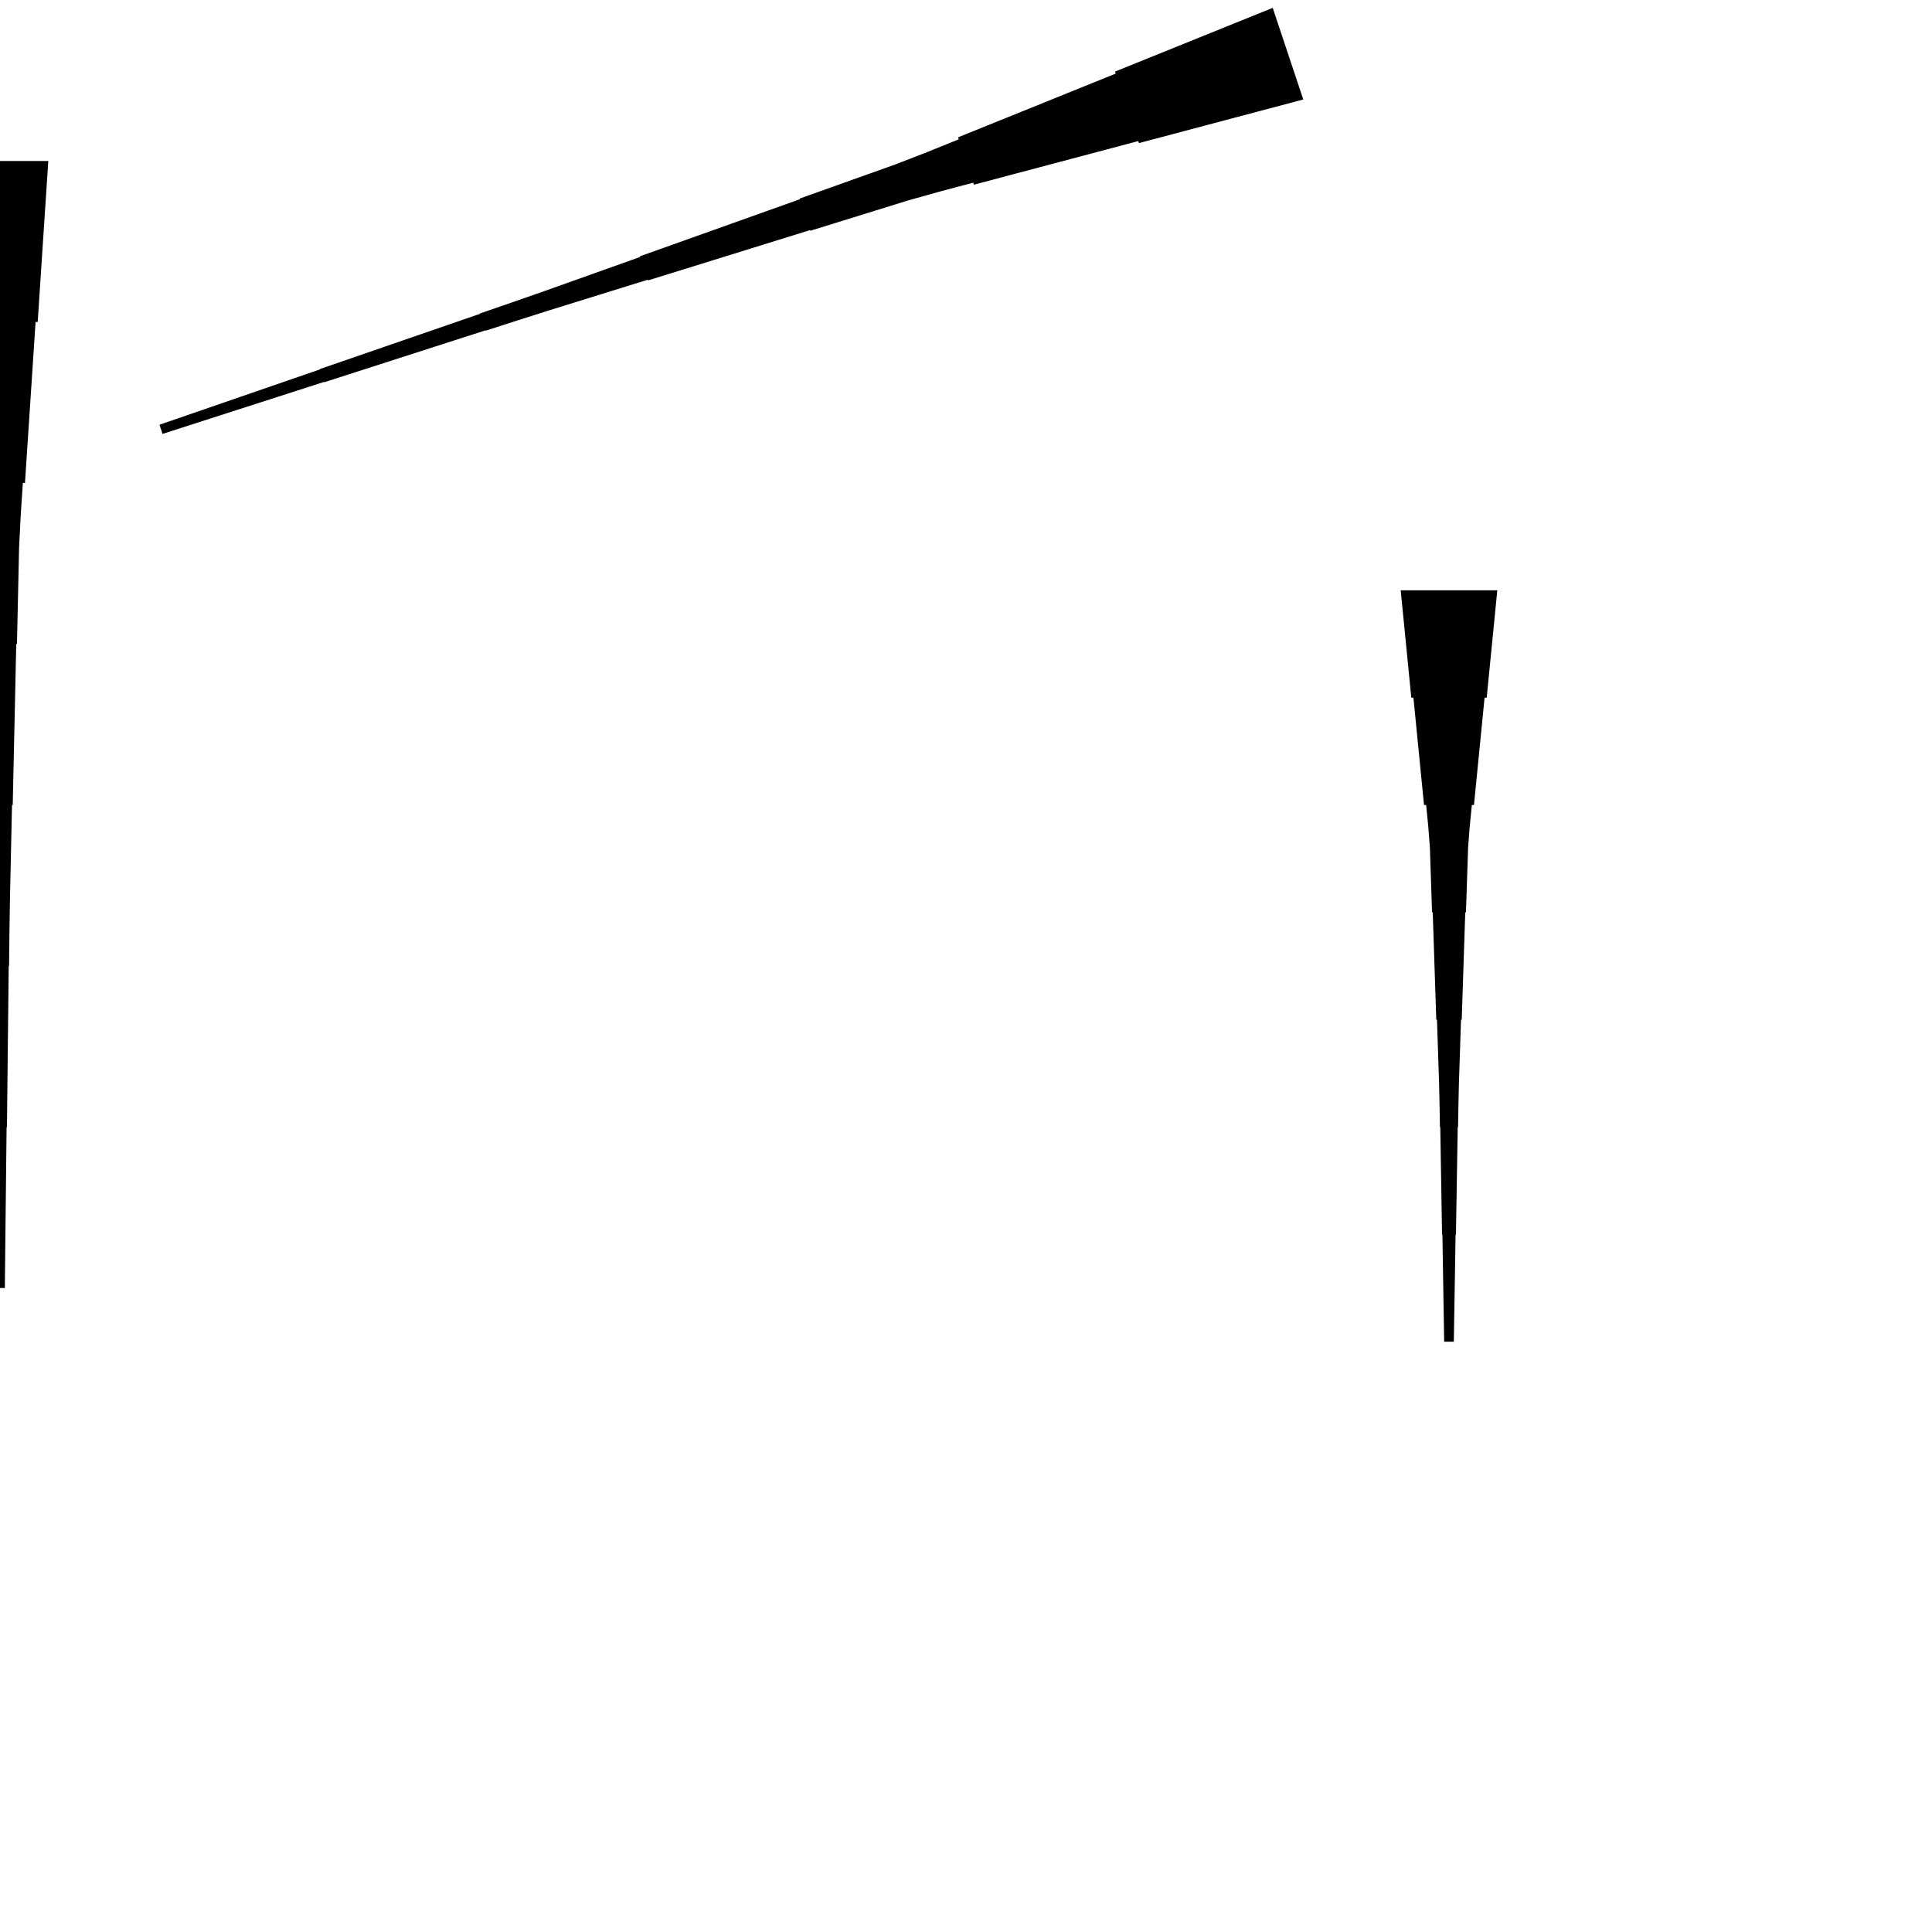
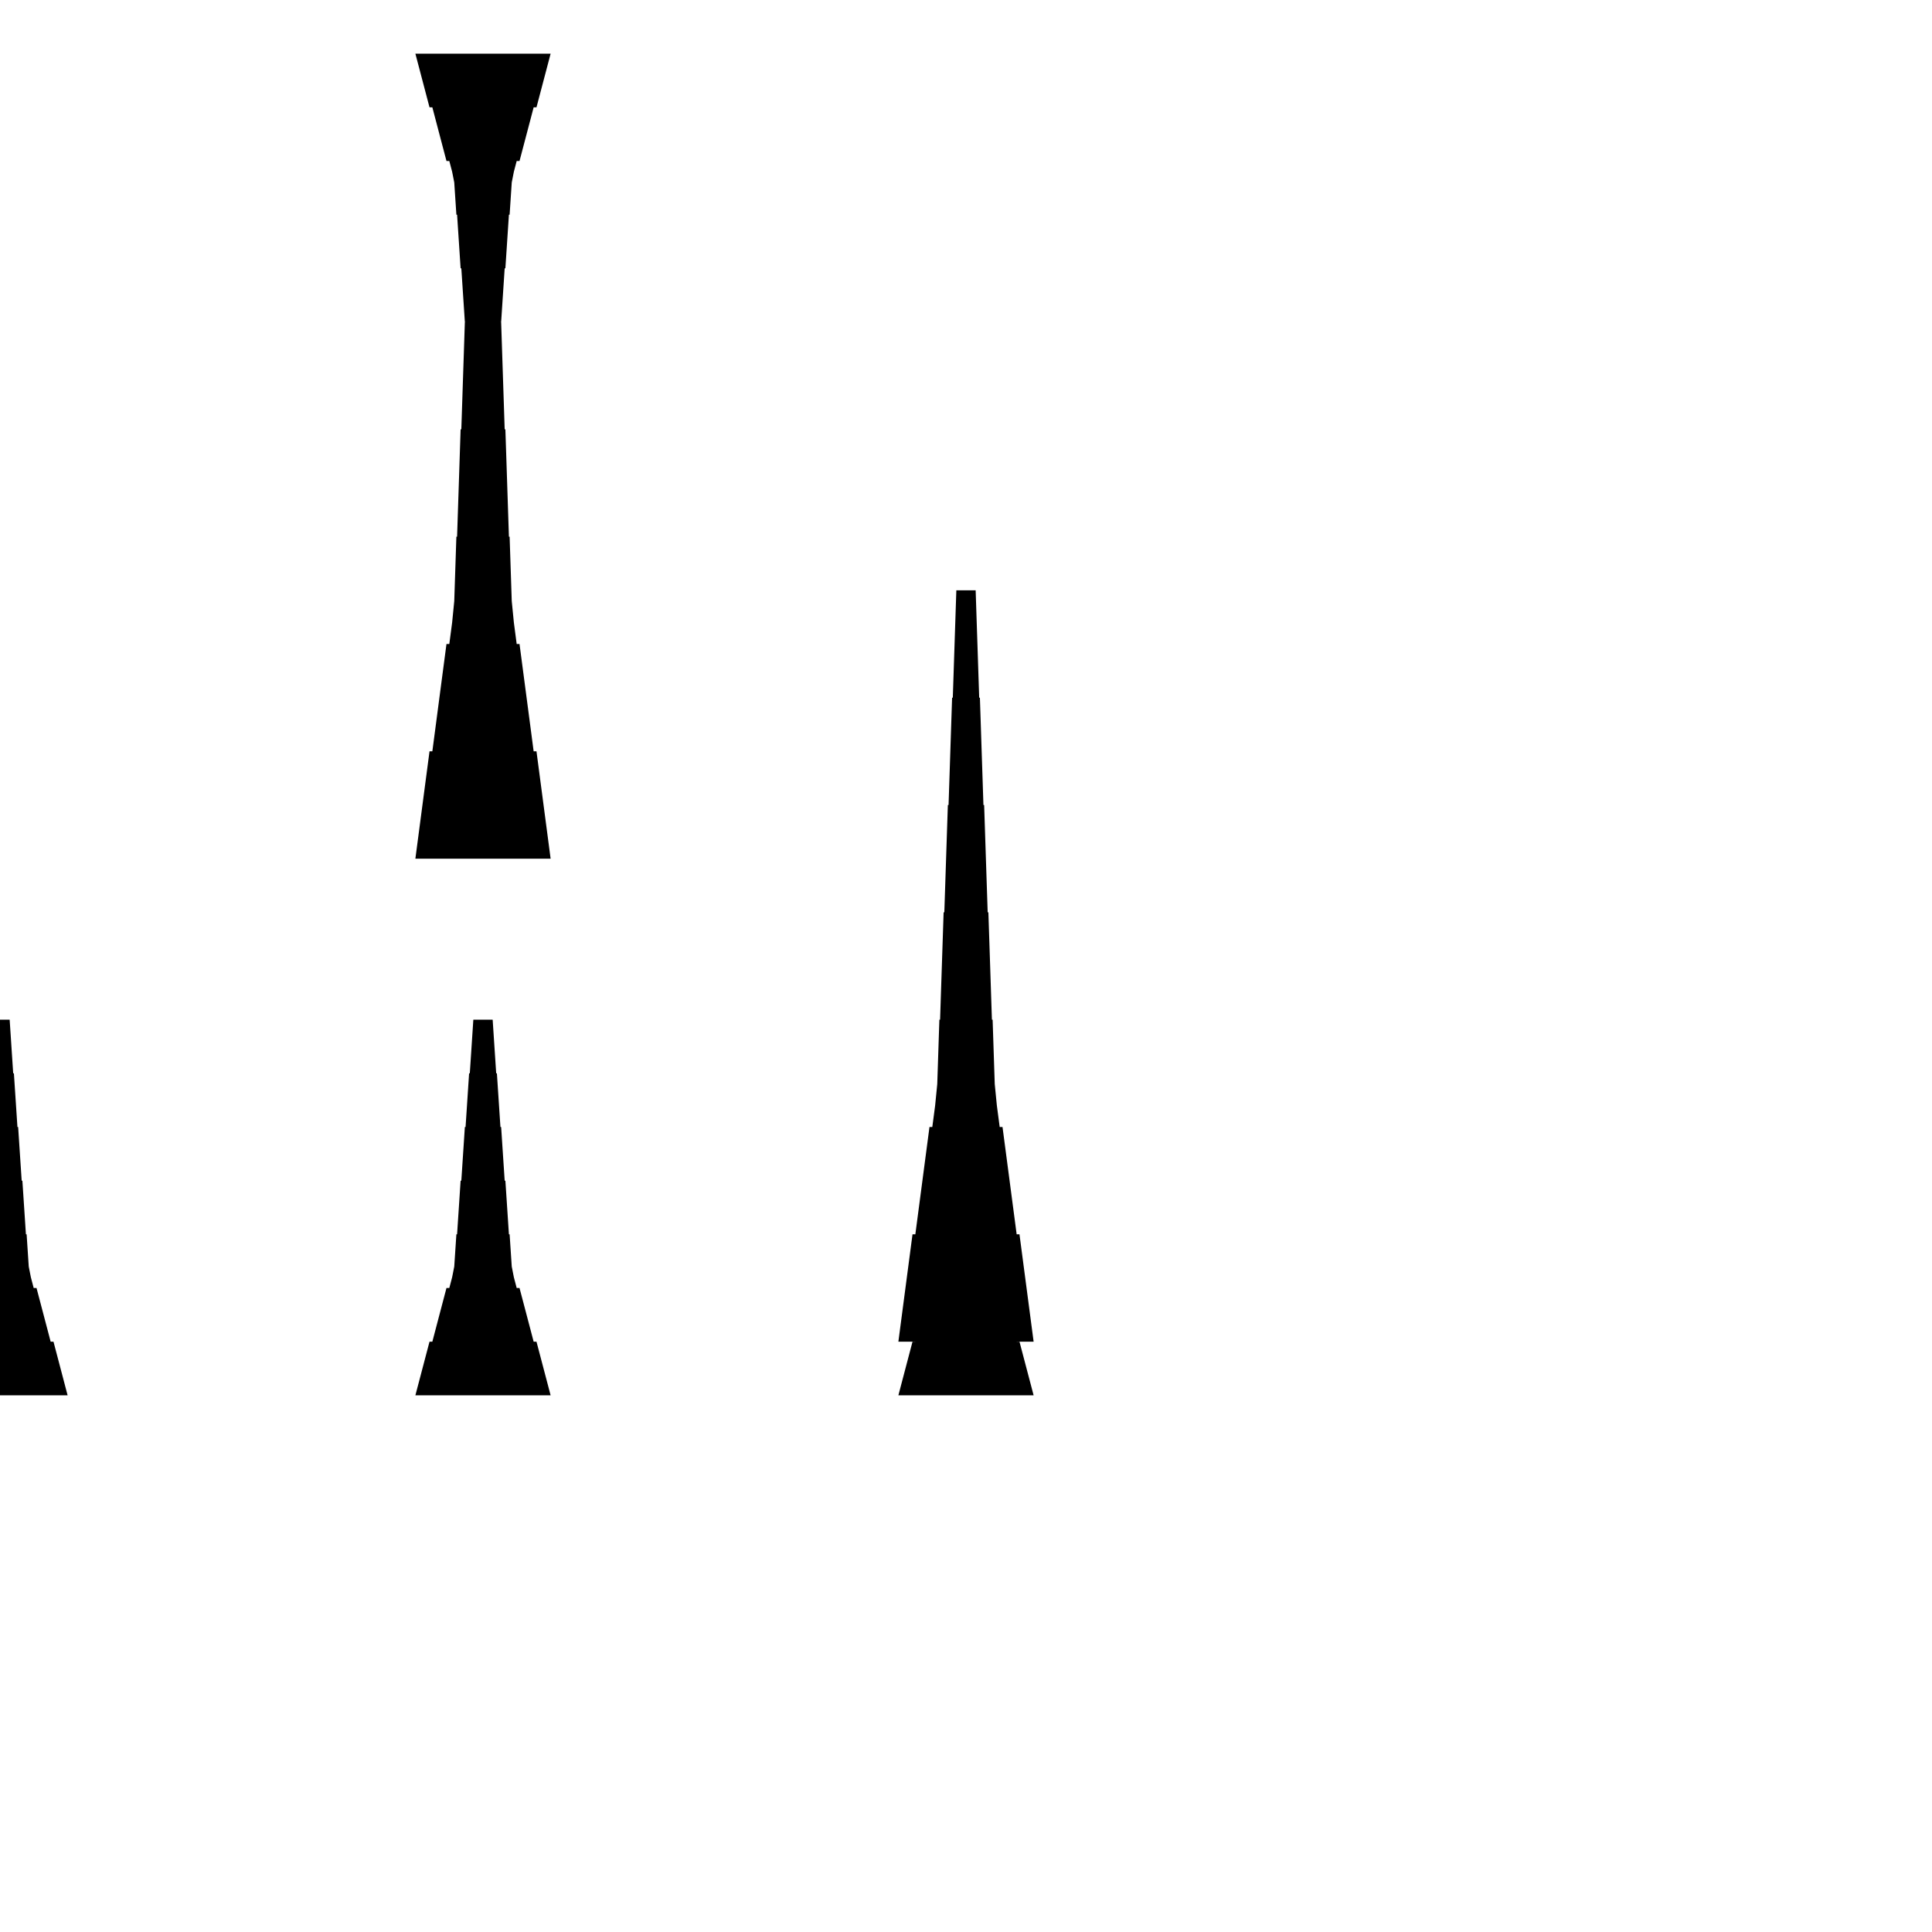
<svg xmlns="http://www.w3.org/2000/svg" version="1.1" width="283.465pt" height="283.465pt" viewBox="0 0 283.465 283.465">
-   <polygon points="191.217 14.597 186.395 15.877 181.572 17.156 176.749 18.436 171.926 19.716 167.103 20.995 167.005 20.7 162.182 21.98 157.359 23.259 152.537 24.539 147.714 25.819 142.891 27.098 142.793 26.803 137.97 28.083 133.169 29.428 128.412 30.904 123.654 32.381 118.897 33.857 118.865 33.759 114.107 35.235 109.35 36.712 104.593 38.188 99.836 39.665 95.079 41.141 95.046 41.043 90.288 42.519 85.531 43.995 80.774 45.472 76.028 46.981 71.287 48.507 71.271 48.458 66.53 49.983 61.789 51.509 57.048 53.034 52.307 54.56 47.567 56.086 47.55 56.036 42.809 57.562 38.069 59.088 33.328 60.613 28.587 62.139 23.846 63.664 23.398 62.32 28.106 60.696 32.814 59.072 37.522 57.448 42.23 55.824 46.938 54.2 46.922 54.151 51.63 52.527 56.338 50.903 61.046 49.279 65.754 47.655 70.462 46.031 70.445 45.981 75.153 44.358 79.856 42.717 84.547 41.044 89.239 39.371 93.931 37.697 93.898 37.599 98.59 35.926 103.281 34.253 107.973 32.58 112.664 30.906 117.356 29.233 117.323 29.135 122.015 27.462 126.706 25.788 131.398 24.115 136.046 22.311 140.672 20.441 140.573 20.146 145.2 18.276 149.826 16.406 154.452 14.536 159.078 12.666 163.704 10.796 163.605 10.501 168.231 8.631 172.857 6.761 177.483 4.891 182.109 3.021 186.735 1.151" fill="rgba(0,0,0,1)" />
-   <polygon points="7.087 23.622 6.776 28.346 6.464 33.071 6.153 37.795 5.842 42.52 5.531 47.244 5.22 47.244 4.909 51.968 4.598 56.693 4.287 61.417 3.975 66.142 3.664 70.866 3.353 70.866 3.042 75.591 2.8 80.315 2.696 85.039 2.593 89.764 2.489 94.488 2.385 94.488 2.281 99.213 2.178 103.937 2.074 108.661 1.97 113.386 1.867 118.11 1.763 118.11 1.659 122.835 1.556 127.559 1.452 132.284 1.383 137.008 1.331 141.732 1.279 141.732 1.227 146.457 1.175 151.181 1.123 155.905 1.072 160.63 1.02 165.354 0.968 165.354 0.916 170.079 0.864 174.803 0.812 179.528 0.76 184.252 0.709 188.976 -0.709 188.976 -0.76 184.252 -0.812 179.528 -0.864 174.803 -0.916 170.079 -0.968 165.354 -1.02 165.354 -1.072 160.63 -1.123 155.905 -1.175 151.181 -1.227 146.457 -1.279 141.732 -1.331 141.732 -1.383 137.008 -1.452 132.284 -1.556 127.559 -1.659 122.835 -1.763 118.11 -1.867 118.11 -1.97 113.386 -2.074 108.661 -2.178 103.937 -2.281 99.213 -2.385 94.488 -2.489 94.488 -2.593 89.764 -2.696 85.039 -2.8 80.315 -3.042 75.591 -3.353 70.866 -3.664 70.866 -3.975 66.142 -4.287 61.417 -4.598 56.693 -4.909 51.968 -5.22 47.244 -5.531 47.244 -5.842 42.52 -6.153 37.795 -6.464 33.071 -6.776 28.346 -7.087 23.622" fill="rgba(0,0,0,1)" />
-   <polygon points="219.685 86.614 219.374 89.764 219.063 92.913 218.752 96.063 218.441 99.213 218.129 102.362 217.818 102.362 217.507 105.512 217.196 108.661 216.885 111.811 216.574 114.961 216.263 118.11 215.952 118.11 215.641 121.26 215.399 124.409 215.295 127.559 215.191 130.709 215.087 133.858 214.984 133.858 214.88 137.008 214.776 140.157 214.673 143.307 214.569 146.457 214.465 149.606 214.361 149.606 214.258 152.756 214.154 155.905 214.05 159.055 213.981 162.205 213.929 165.354 213.877 165.354 213.826 168.504 213.774 171.654 213.722 174.803 213.67 177.953 213.618 181.102 213.566 181.102 213.514 184.252 213.463 187.402 213.411 190.551 213.359 193.701 213.307 196.85 211.89 196.85 211.838 193.701 211.786 190.551 211.734 187.402 211.682 184.252 211.631 181.102 211.579 181.102 211.527 177.953 211.475 174.803 211.423 171.654 211.371 168.504 211.319 165.354 211.268 165.354 211.216 162.205 211.147 159.055 211.043 155.905 210.939 152.756 210.835 149.606 210.732 149.606 210.628 146.457 210.524 143.307 210.421 140.157 210.317 137.008 210.213 133.858 210.109 133.858 210.006 130.709 209.902 127.559 209.798 124.409 209.556 121.26 209.245 118.11 208.934 118.11 208.623 114.961 208.312 111.811 208.001 108.661 207.69 105.512 207.379 102.362 207.067 102.362 206.756 99.213 206.445 96.063 206.134 92.913 205.823 89.764 205.512 86.614" fill="rgba(0,0,0,1)" />
+   <polygon points="60.945 125.984 61.36 122.835 61.775 119.685 62.189 116.535 62.604 113.386 63.019 110.236 63.434 110.236 63.849 107.087 64.263 103.937 64.678 100.787 65.093 97.638 65.508 94.488 65.923 94.488 66.338 91.339 66.649 88.189 66.752 85.039 66.856 81.89 66.96 78.74 67.064 78.74 67.167 75.591 67.271 72.441 67.375 69.291 67.478 66.142 67.582 62.992 67.686 62.992 67.79 59.843 67.893 56.693 67.997 53.543 68.101 50.394 68.204 47.244 68.308 47.244 68.412 44.094 68.516 40.945 68.619 37.795 68.723 34.646 68.827 31.496 68.93 31.496 69.034 28.346 69.138 25.197 69.241 22.047 69.345 18.898 69.449 15.748 72.284 15.748 72.387 18.898 72.491 22.047 72.595 25.197 72.698 28.346 72.802 31.496 72.906 31.496 73.009 34.646 73.113 37.795 73.217 40.945 73.32 44.094 73.424 47.244 73.528 47.244 73.632 50.394 73.735 53.543 73.839 56.693 73.943 59.843 74.046 62.992 74.15 62.992 74.254 66.142 74.358 69.291 74.461 72.441 74.565 75.591 74.669 78.74 74.772 78.74 74.876 81.89 74.98 85.039 75.084 88.189 75.395 91.339 75.809 94.488 76.224 94.488 76.639 97.638 77.054 100.787 77.469 103.937 77.884 107.087 78.298 110.236 78.713 110.236 79.128 113.386 79.543 116.535 79.958 119.685 80.373 122.835 80.787 125.984" fill="rgba(0,0,0,1)" />
+   <polygon points="80.787 7.874 80.373 9.449 79.958 11.024 79.543 12.598 79.128 14.173 78.713 15.748 78.298 15.748 77.884 17.323 77.469 18.898 77.054 20.472 76.639 22.047 76.224 23.622 75.809 23.622 75.395 25.197 75.084 26.772 74.98 28.346 74.876 29.921 74.772 31.496 74.669 31.496 74.565 33.071 74.461 34.646 74.358 36.221 74.254 37.795 74.15 39.37 74.046 39.37 73.943 40.945 73.839 42.52 73.735 44.094 73.632 45.669 73.528 47.244 73.424 47.244 73.32 48.819 73.217 50.394 73.113 51.968 73.009 53.543 72.906 55.118 72.802 55.118 72.698 56.693 72.595 58.268 72.491 59.843 72.387 61.417 72.284 62.992 69.449 62.992 69.345 61.417 69.241 59.843 69.138 58.268 69.034 56.693 68.93 55.118 68.827 55.118 68.723 53.543 68.619 51.968 68.516 50.394 68.412 48.819 68.308 47.244 68.204 47.244 68.101 45.669 67.997 44.094 67.893 42.52 67.79 40.945 67.686 39.37 67.582 39.37 67.478 37.795 67.375 36.221 67.271 34.646 67.167 33.071 67.064 31.496 66.96 31.496 66.856 29.921 66.752 28.346 66.649 26.772 66.338 25.197 65.923 23.622 65.508 23.622 65.093 22.047 64.678 20.472 64.263 18.898 63.849 17.323 63.434 15.748 63.019 15.748 62.604 14.173 62.189 12.598 61.775 11.024 61.36 9.449 60.945 7.874" fill="rgba(0,0,0,1)" />
+   <polygon points="60.945 204.724 61.36 203.15 61.775 201.575 62.189 200 62.604 198.425 63.019 196.85 63.434 196.85 63.849 195.276 64.263 193.701 64.678 192.126 65.093 190.551 65.508 188.976 65.923 188.976 66.338 187.402 66.649 185.827 66.752 184.252 66.856 182.677 66.96 181.102 67.064 181.102 67.167 179.528 67.271 177.953 67.375 176.378 67.478 174.803 67.582 173.228 67.686 173.228 67.79 171.654 67.893 170.079 67.997 168.504 68.101 166.929 68.204 165.354 68.308 165.354 68.412 163.78 68.516 162.205 68.619 160.63 68.723 159.055 68.827 157.48 68.93 157.48 69.034 155.905 69.138 154.331 69.241 152.756 69.345 151.181 69.449 149.606 72.284 149.606 72.387 151.181 72.491 152.756 72.595 154.331 72.698 155.905 72.802 157.48 72.906 157.48 73.009 159.055 73.113 160.63 73.217 162.205 73.32 163.78 73.424 165.354 73.528 165.354 73.632 166.929 73.735 168.504 73.839 170.079 73.943 171.654 74.046 173.228 74.15 173.228 74.254 174.803 74.358 176.378 74.461 177.953 74.565 179.528 74.669 181.102 74.772 181.102 74.876 182.677 74.98 184.252 75.084 185.827 75.395 187.402 75.809 188.976 76.224 188.976 76.639 190.551 77.054 192.126 77.469 193.701 77.884 195.276 78.298 196.85 78.713 196.85 79.128 198.425 79.543 200 79.958 201.575 80.373 203.15 80.787 204.724" fill="rgba(0,0,0,1)" />
+   <polygon points="131.811 196.85 132.226 193.701 132.641 190.551 133.055 187.402 133.47 184.252 133.885 181.102 134.3 181.102 134.715 177.953 135.13 174.803 135.544 171.654 135.959 168.504 136.374 165.354 136.789 165.354 137.204 162.205 137.515 159.055 137.619 155.905 137.722 152.756 137.826 149.606 137.93 149.606 138.033 146.457 138.137 143.307 138.241 140.157 138.345 137.008 138.448 133.858 138.552 133.858 138.656 130.709 138.759 127.559 138.863 124.409 138.967 121.26 139.071 118.11 139.174 118.11 139.278 114.961 139.382 111.811 139.485 108.661 139.589 105.512 139.693 102.362 139.796 102.362 139.9 99.213 140.004 96.063 140.107 92.913 140.211 89.764 140.315 86.614 143.15 86.614 143.253 89.764 143.357 92.913 143.461 96.063 143.564 99.213 143.668 102.362 143.772 102.362 143.876 105.512 143.979 108.661 144.083 111.811 144.187 114.961 144.29 118.11 144.394 118.11 144.498 121.26 144.601 124.409 144.705 127.559 144.809 130.709 144.913 133.858 145.016 133.858 145.12 137.008 145.224 140.157 145.327 143.307 145.431 146.457 145.535 149.606 145.639 149.606 145.742 152.756 145.846 155.905 145.95 159.055 146.261 162.205 146.676 165.354 147.09 165.354 147.505 168.504 147.92 171.654 148.335 174.803 148.75 177.953 149.165 181.102 149.579 181.102 149.994 184.252 150.409 187.402 150.824 190.551 151.239 193.701 151.654 196.85" fill="rgba(0,0,0,1)" />
+   <polygon points="131.811 204.724 132.226 203.15 132.641 201.575 133.055 200 133.47 198.425 133.885 196.85 134.3 196.85 134.715 195.276 135.13 193.701 135.544 192.126 135.959 190.551 136.374 188.976 136.789 188.976 137.204 187.402 137.515 185.827 137.619 184.252 137.722 182.677 137.826 181.102 137.93 181.102 138.033 179.528 138.137 177.953 138.241 176.378 138.345 174.803 138.448 173.228 138.552 173.228 138.656 171.654 138.759 170.079 138.863 168.504 138.967 166.929 139.071 165.354 139.174 165.354 139.278 163.78 139.382 162.205 139.485 160.63 139.589 159.055 139.693 157.48 139.796 157.48 139.9 155.905 140.004 154.331 140.107 152.756 140.211 151.181 140.315 149.606 143.15 149.606 143.253 151.181 143.357 152.756 143.461 154.331 143.564 155.905 143.668 157.48 143.772 157.48 143.876 159.055 143.979 160.63 144.083 162.205 144.187 163.78 144.29 165.354 144.394 165.354 144.498 166.929 144.601 168.504 144.705 170.079 144.809 171.654 144.913 173.228 145.016 173.228 145.12 174.803 145.224 176.378 145.327 177.953 145.431 179.528 145.535 181.102 145.639 181.102 145.742 182.677 145.846 184.252 145.95 185.827 146.261 187.402 146.676 188.976 147.09 188.976 147.505 190.551 147.92 192.126 148.335 193.701 148.75 195.276 149.165 196.85 149.579 196.85 149.994 198.425 150.409 200 150.824 201.575 151.239 203.15 151.654 204.724" fill="rgba(0,0,0,1)" />
+   <polygon points="-9.921 204.724 -9.506 203.15 -9.092 201.575 -8.677 200 -8.262 198.425 -7.847 196.85 -7.432 196.85 -7.018 195.276 -6.603 193.701 -6.188 192.126 -5.773 190.551 -5.358 188.976 -4.943 188.976 -4.529 187.402 -4.217 185.827 -4.114 184.252 -4.01 182.677 -3.906 181.102 -3.803 181.102 -3.699 179.528 -3.595 177.953 -3.491 176.378 -3.388 174.803 -3.284 173.228 -3.18 173.228 -3.077 171.654 -2.973 170.079 -2.869 168.504 -2.765 166.929 -2.662 165.354 -2.558 165.354 -2.454 163.78 -2.351 162.205 -2.247 160.63 -2.143 159.055 -2.04 157.48 -1.936 157.48 -1.832 155.905 -1.728 154.331 -1.625 152.756 -1.521 151.181 -1.417 149.606 1.417 149.606 1.521 151.181 1.625 152.756 1.728 154.331 1.832 155.905 1.936 157.48 2.04 157.48 2.143 159.055 2.247 160.63 2.351 162.205 2.454 163.78 2.558 165.354 2.662 165.354 2.765 166.929 2.869 168.504 2.973 170.079 3.077 171.654 3.18 173.228 3.284 173.228 3.388 174.803 3.491 176.378 3.595 177.953 3.699 179.528 3.803 181.102 3.906 181.102 4.01 182.677 4.114 184.252 4.217 185.827 4.529 187.402 4.943 188.976 5.358 188.976 5.773 190.551 6.188 192.126 6.603 193.701 7.018 195.276 7.432 196.85 7.847 196.85 8.262 198.425 8.677 200 9.092 201.575 9.506 203.15 9.921 204.724" fill="rgba(0,0,0,1)" />
</svg>
